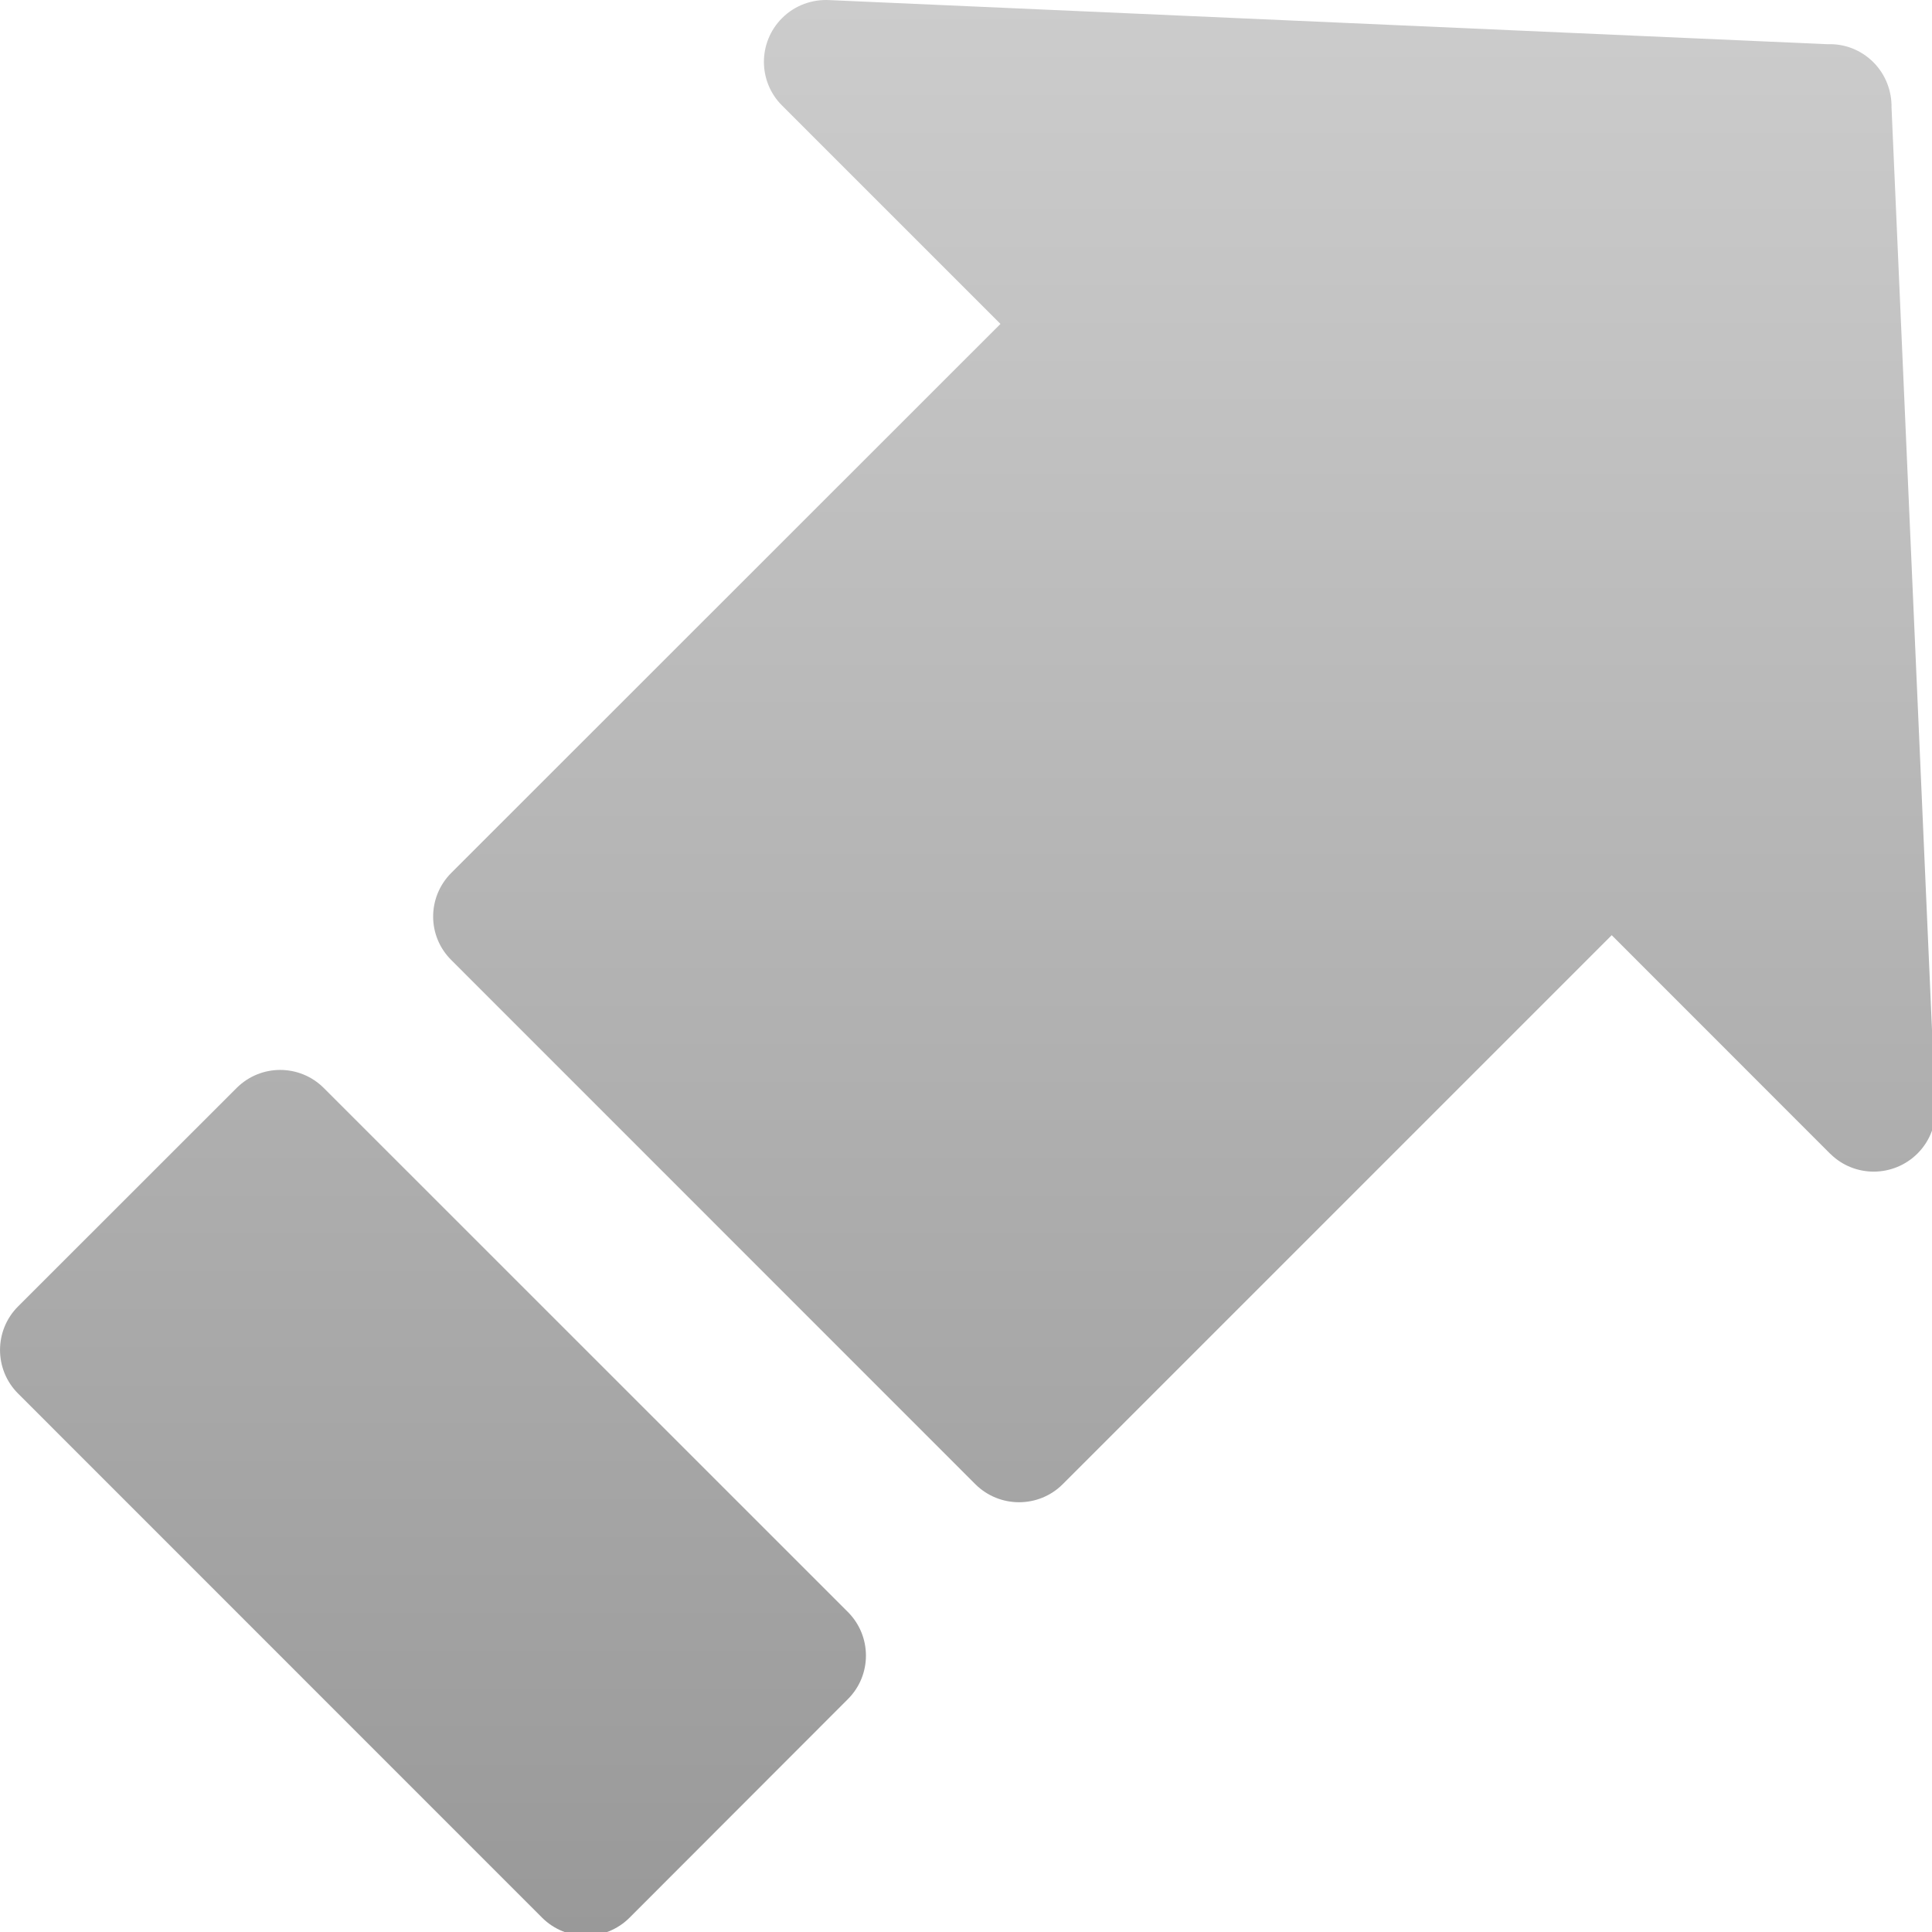
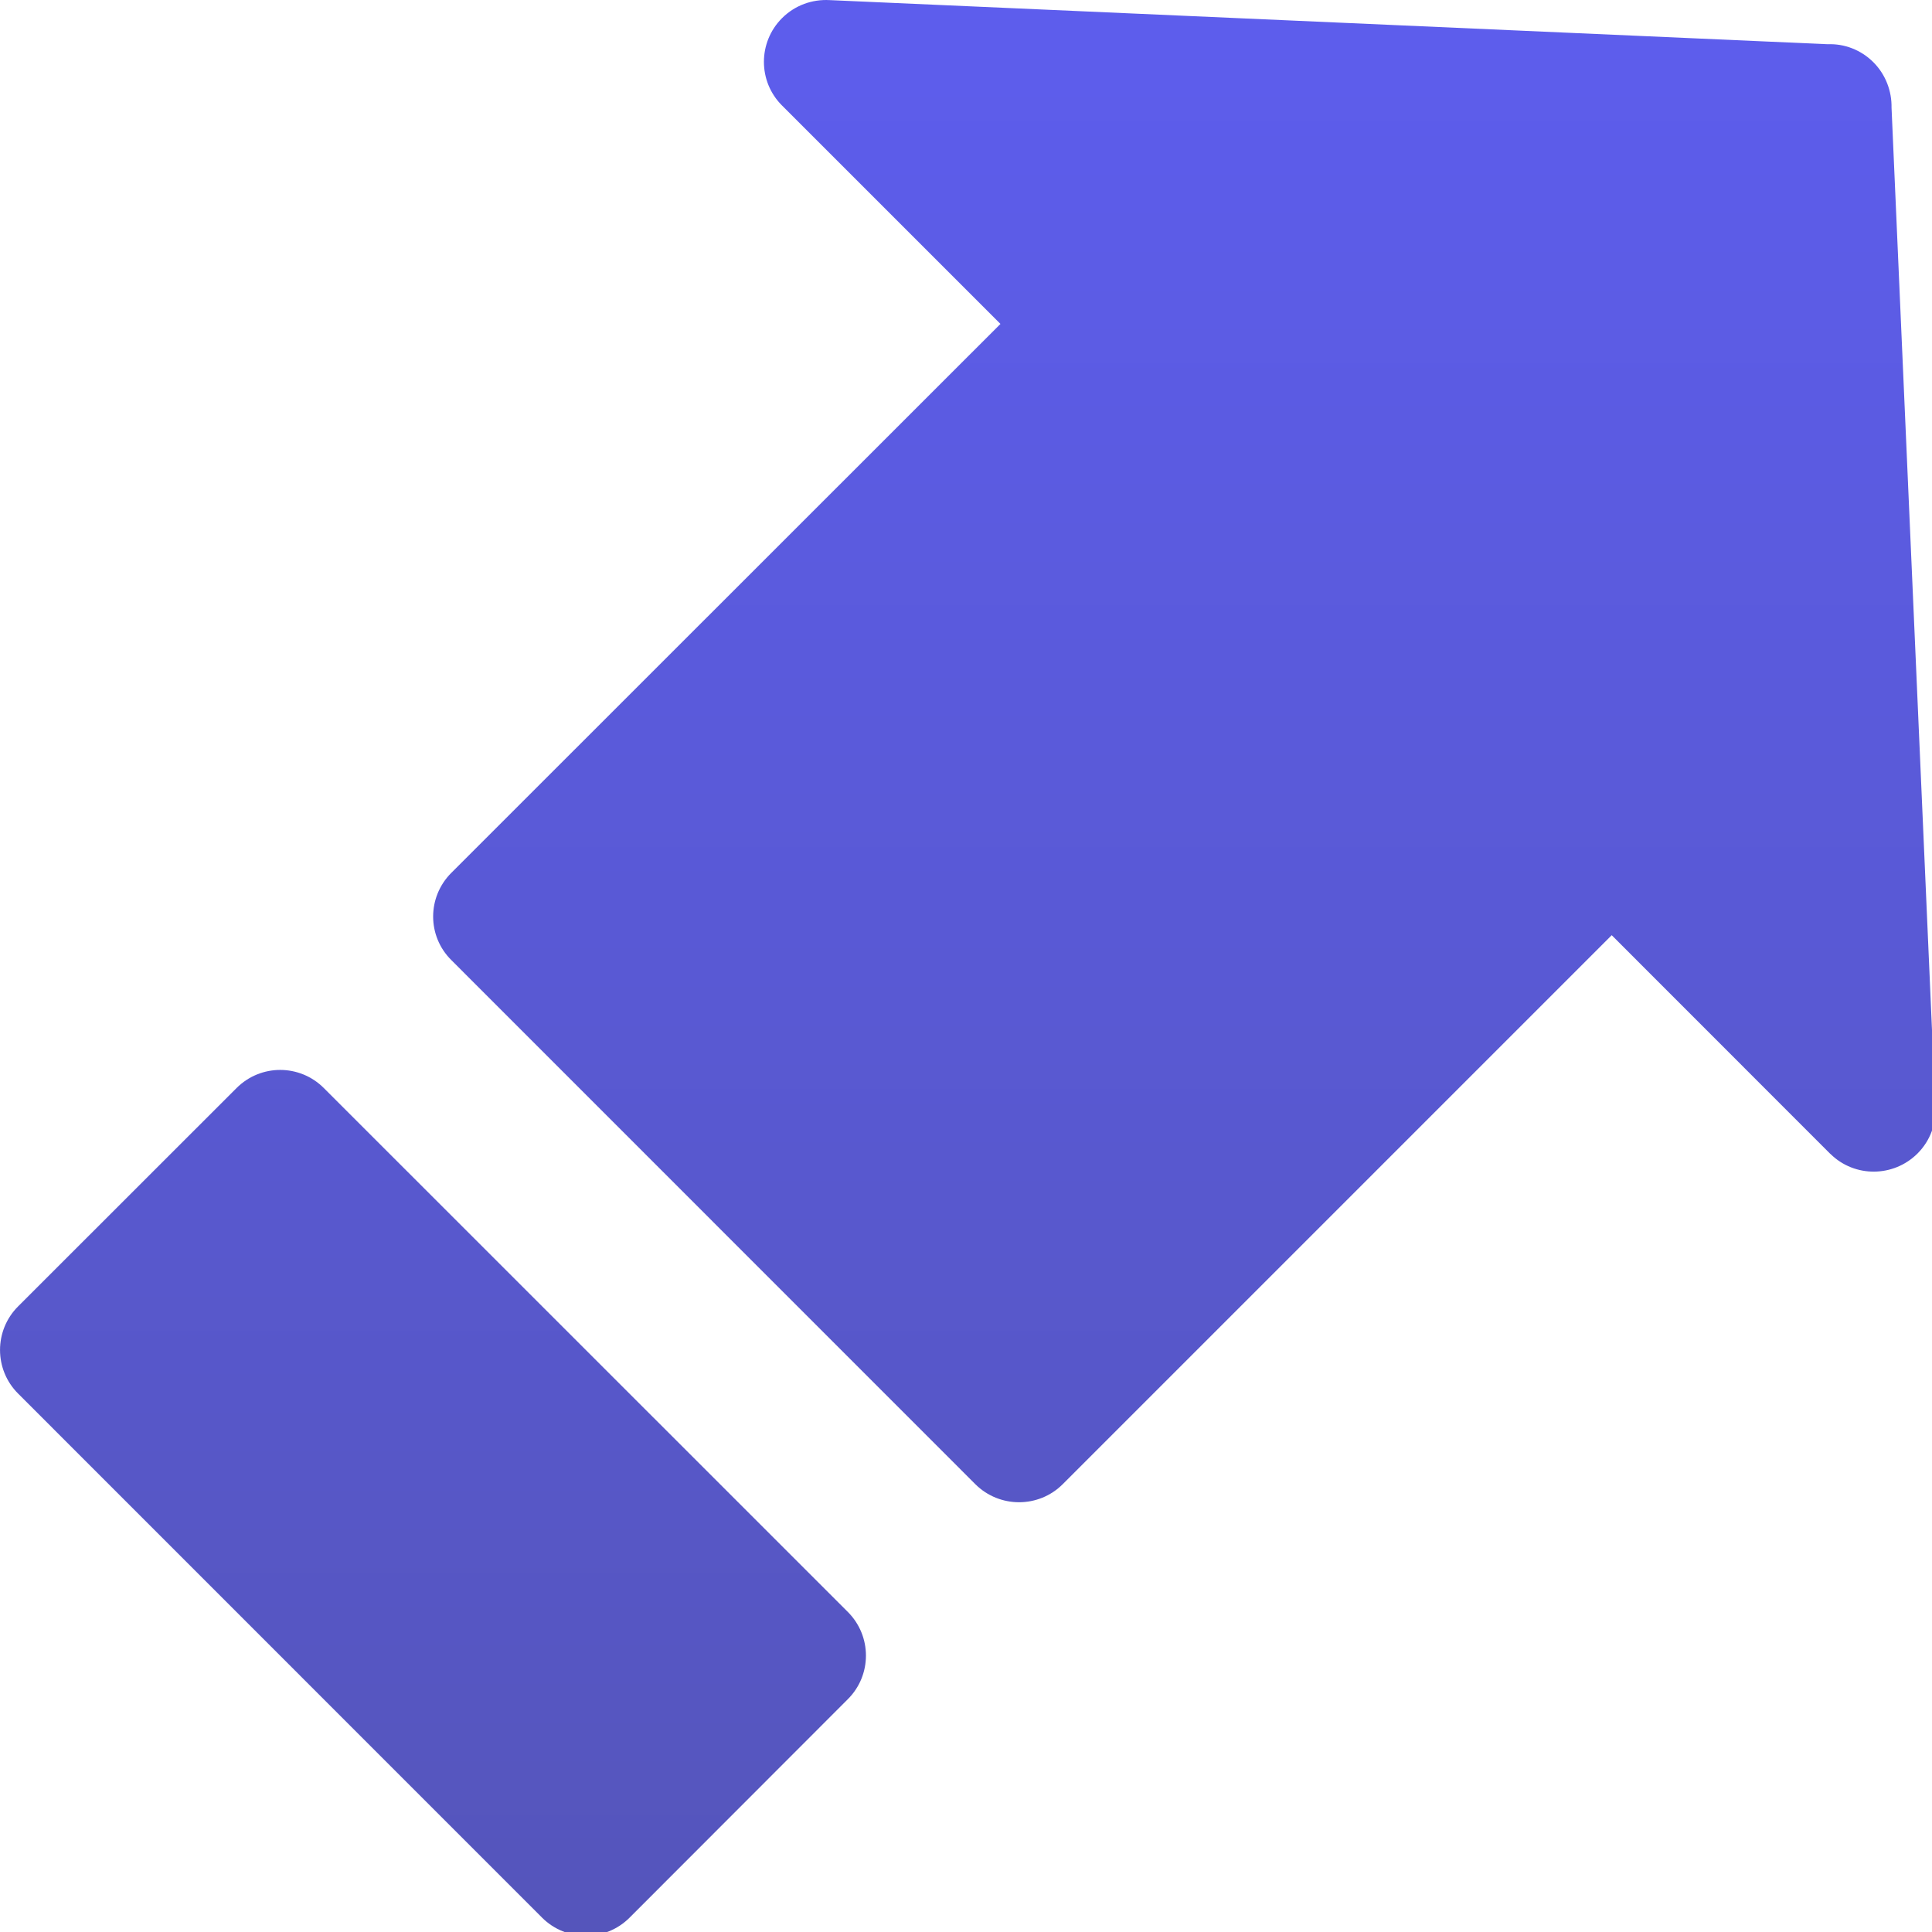
<svg xmlns="http://www.w3.org/2000/svg" version="1.1" id="svg2383" x="0px" y="0px" width="18px" height="18px" viewBox="0 0 18 18" enable-background="new 0 0 18 18" xml:space="preserve">
-   <defs>
+   <defs id="defs3893">
	
	
		</defs>
  <g id="layer1">
</g>
  <linearGradient id="SVGID_1_" gradientUnits="userSpaceOnUse" x1="9.016" y1="18.035" x2="9.016" y2="4.882813e-004">
-     <stop offset="0" style="stop-color:#999999" />
-     <stop offset="1" style="stop-color:#CCCCCC" />
+     <stop offset="0" style="stop-color:#5555bb;stop-opacity:1;" id="stop3899" />
+     <stop offset="1" style="stop-color:#5d5ded;stop-opacity:1;" id="stop3901" />
  </linearGradient>
-   <path fill-rule="evenodd" clip-rule="evenodd" fill="url(#SVGID_1_)" d="M9.321,3.018L4.205,8.132c-0.226,0.226-0.226,0.589,0,0.813  l4.882,4.883c0.225,0.224,0.59,0.224,0.814,0l5.115-5.115l2.033,2.034l0.007,0.006c0.224,0.219,0.585,0.217,0.809-0.006  c0.122-0.122,0.177-0.284,0.166-0.443l-0.408-9.302c0.003-0.151-0.054-0.307-0.169-0.422c-0.117-0.117-0.272-0.174-0.426-0.168  L7.729,0.001c-0.16-0.009-0.322,0.047-0.443,0.168c-0.225,0.225-0.225,0.59,0,0.814L9.321,3.018z M3.017,10.137  c-0.225-0.225-0.588-0.225-0.813,0l-2.035,2.034c-0.225,0.224-0.225,0.589,0,0.813l4.882,4.883c0.225,0.224,0.59,0.224,0.814,0  l2.034-2.036c0.225-0.224,0.225-0.588,0-0.813L3.017,10.137z" />
+   <path fill-rule="evenodd" clip-rule="evenodd" fill="url(#SVGID_1_)" d="M9.321,3.018L4.205,8.132c-0.226,0.226-0.226,0.589,0,0.813  l4.882,4.883c0.225,0.224,0.59,0.224,0.814,0l5.115-5.115l2.033,2.034l0.007,0.006c0.224,0.219,0.585,0.217,0.809-0.006  c0.122-0.122,0.177-0.284,0.166-0.443l-0.408-9.302c0.003-0.151-0.054-0.307-0.169-0.422c-0.117-0.117-0.272-0.174-0.426-0.168  L7.729,0.001c-0.16-0.009-0.322,0.047-0.443,0.168c-0.225,0.225-0.225,0.59,0,0.814L9.321,3.018z M3.017,10.137  c-0.225-0.225-0.588-0.225-0.813,0l-2.035,2.034c-0.225,0.224-0.225,0.589,0,0.813l4.882,4.883c0.225,0.224,0.59,0.224,0.814,0  l2.034-2.036c0.225-0.224,0.225-0.588,0-0.813L3.017,10.137z" id="path3903" />
</svg>
